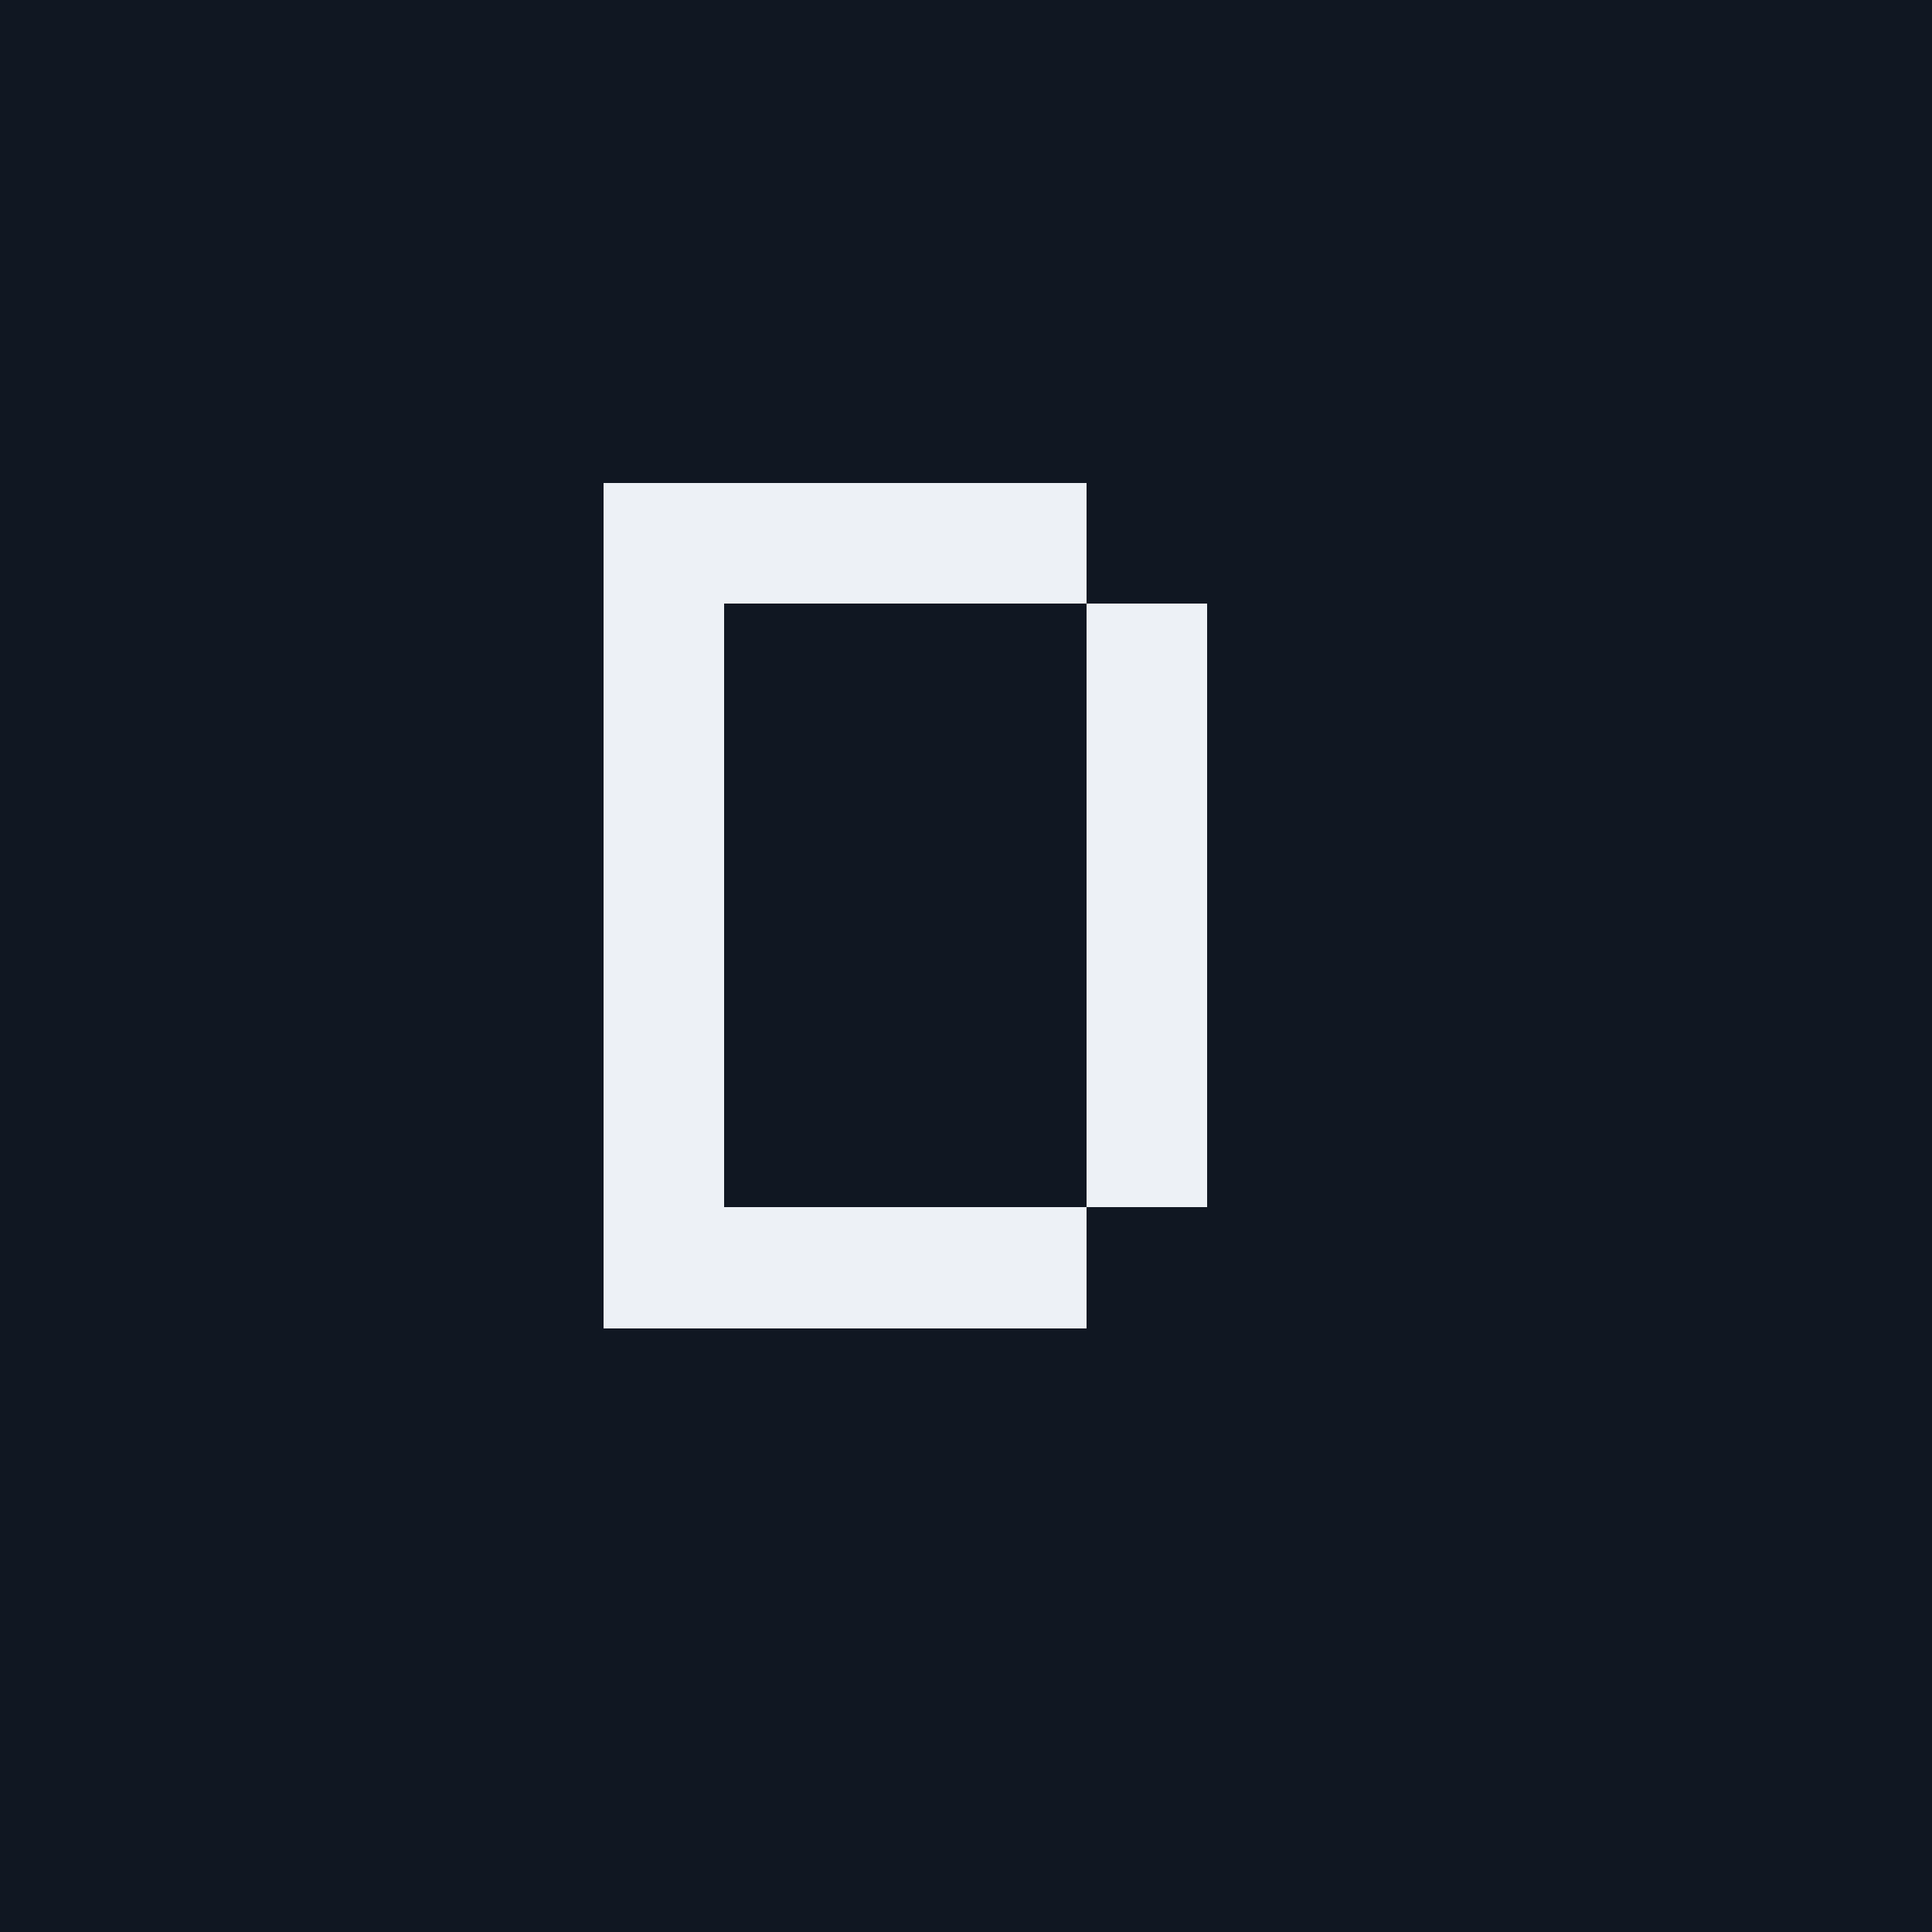
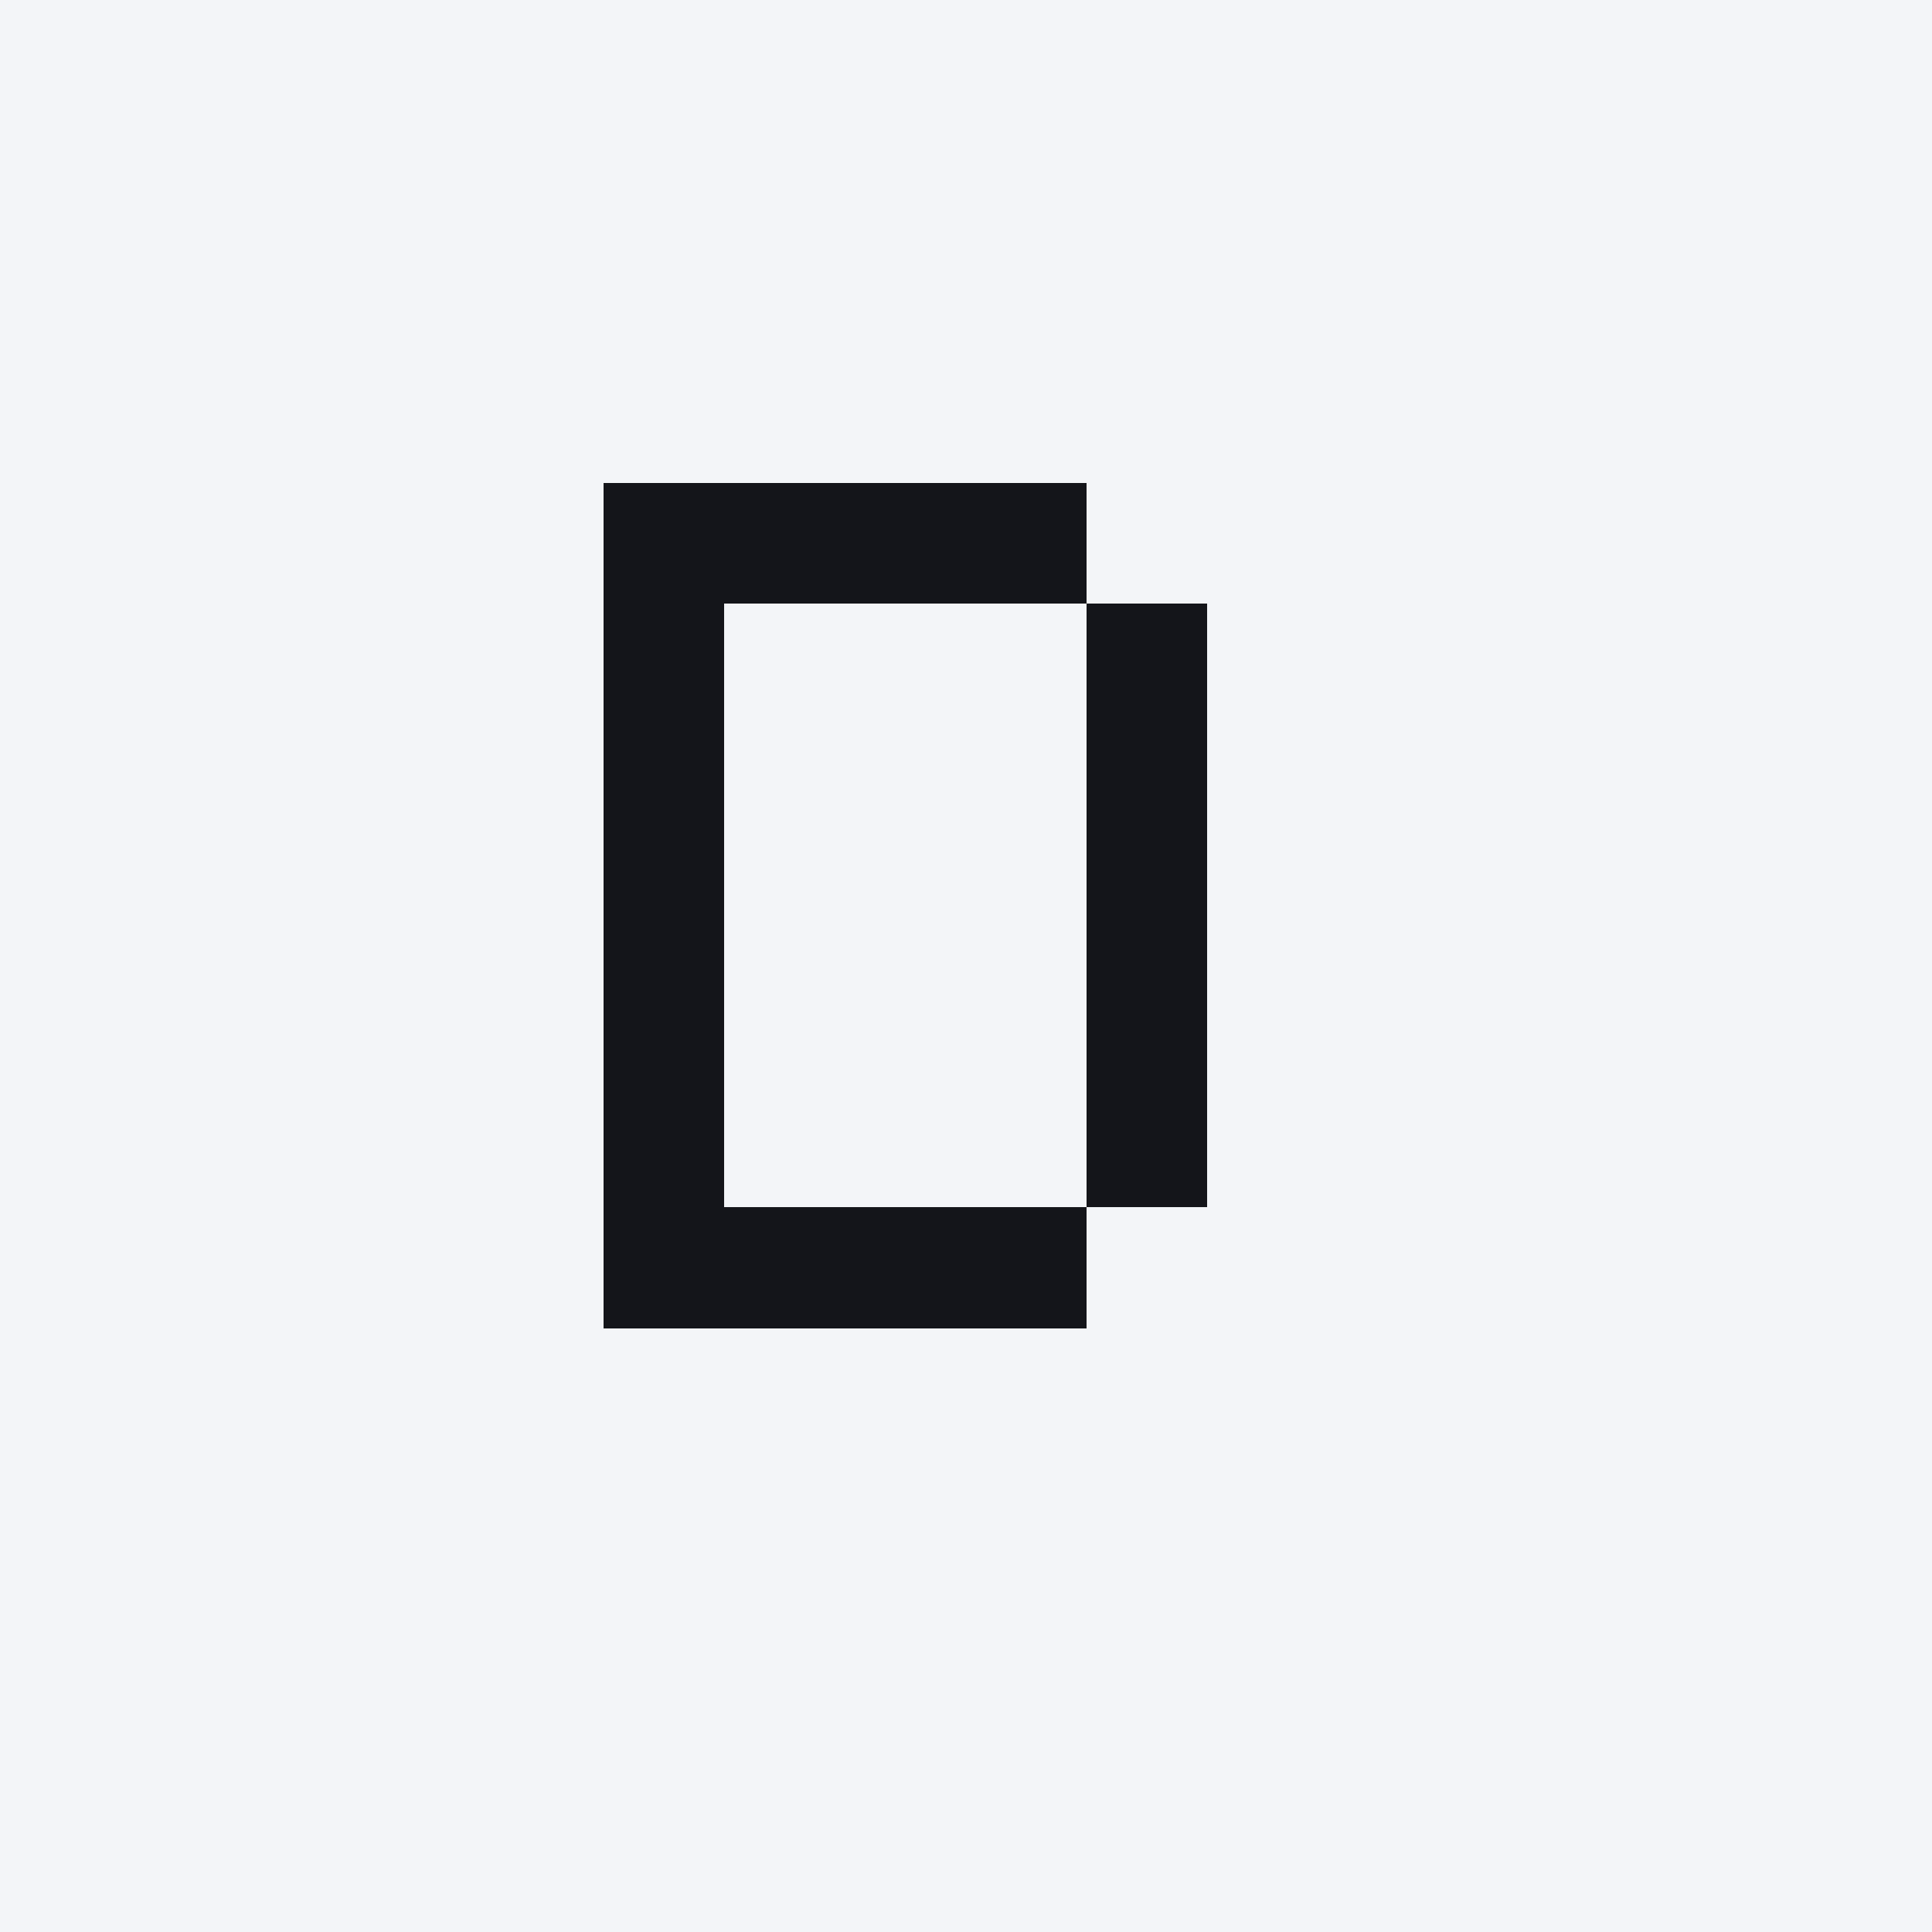
<svg xmlns="http://www.w3.org/2000/svg" viewBox="0 0 16 16" shape-rendering="crispEdges">
-   <rect width="16" height="16" fill="#101722" />
-   <g fill="#edf1f6">
+   <rect width="16" height="16" fill="#f3f5f8" />
+   <g fill="#14151a">
    <rect x="5" y="4" width="4" height="1" />
    <rect x="5" y="5" width="1" height="1" />
    <rect x="9" y="5" width="1" height="1" />
    <rect x="5" y="6" width="1" height="1" />
    <rect x="9" y="6" width="1" height="1" />
    <rect x="5" y="7" width="1" height="1" />
    <rect x="9" y="7" width="1" height="1" />
    <rect x="5" y="8" width="1" height="1" />
    <rect x="9" y="8" width="1" height="1" />
    <rect x="5" y="9" width="1" height="1" />
    <rect x="9" y="9" width="1" height="1" />
    <rect x="5" y="10" width="4" height="1" />
  </g>
</svg>
